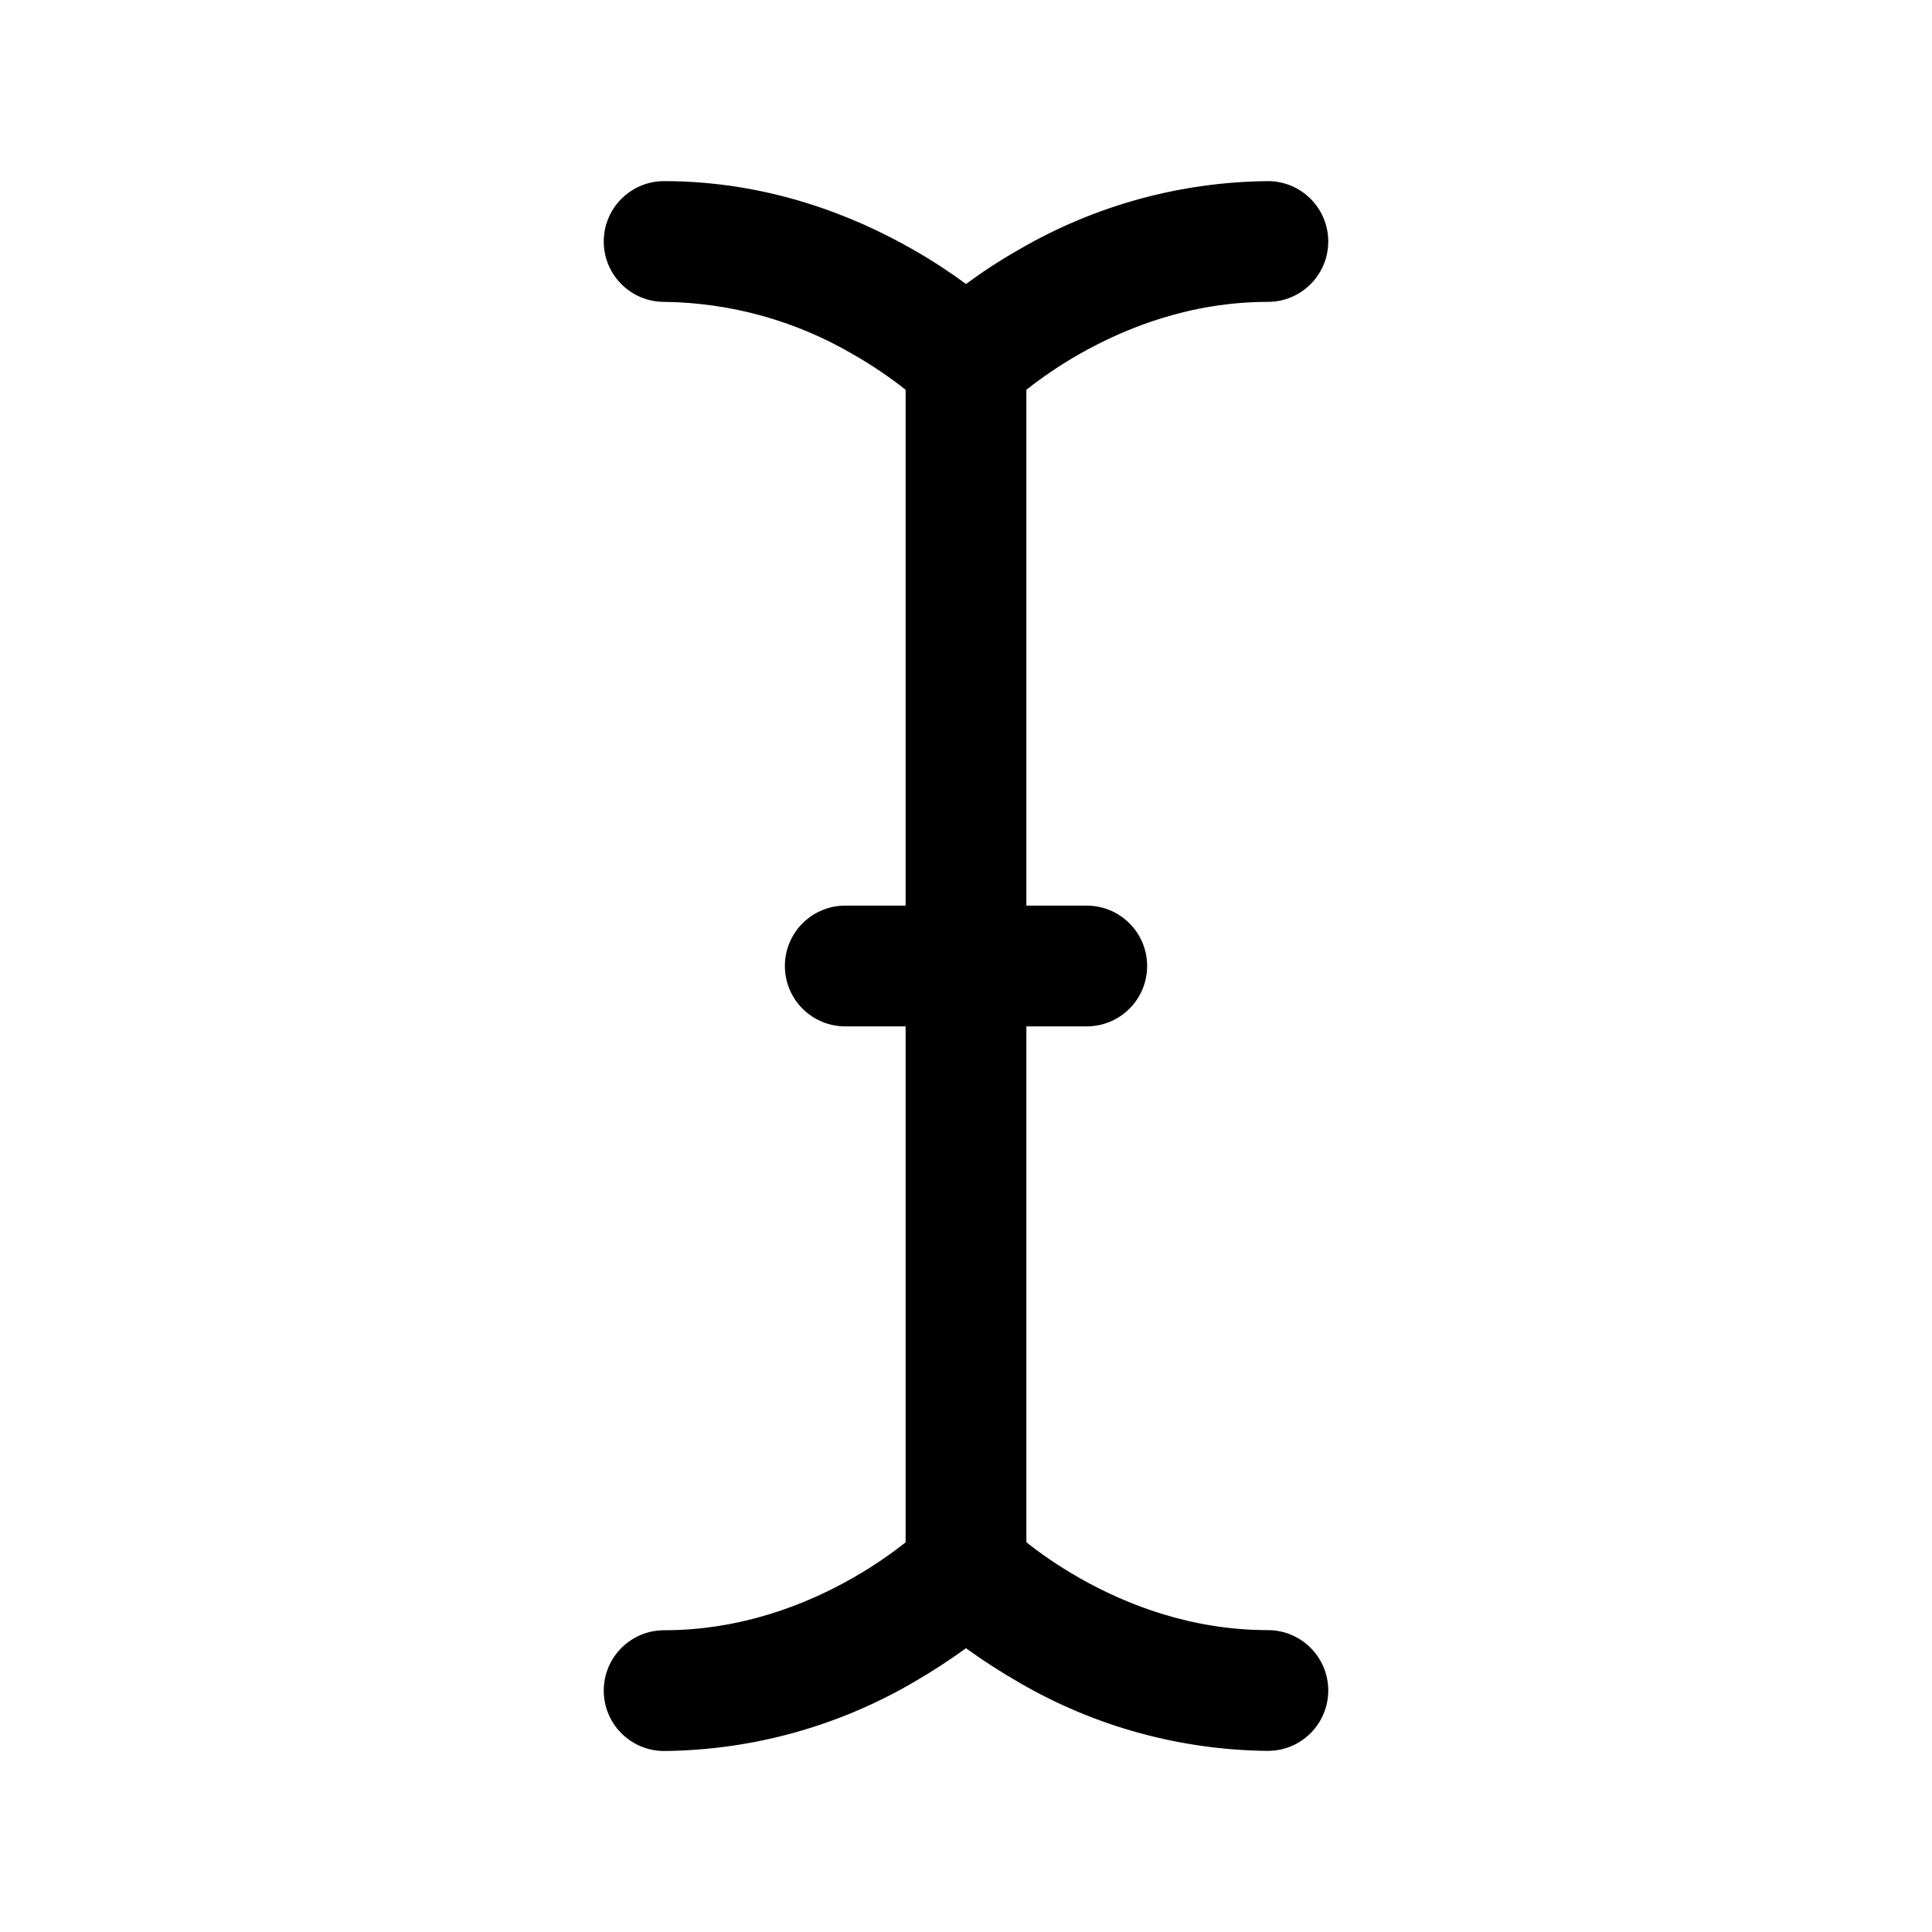
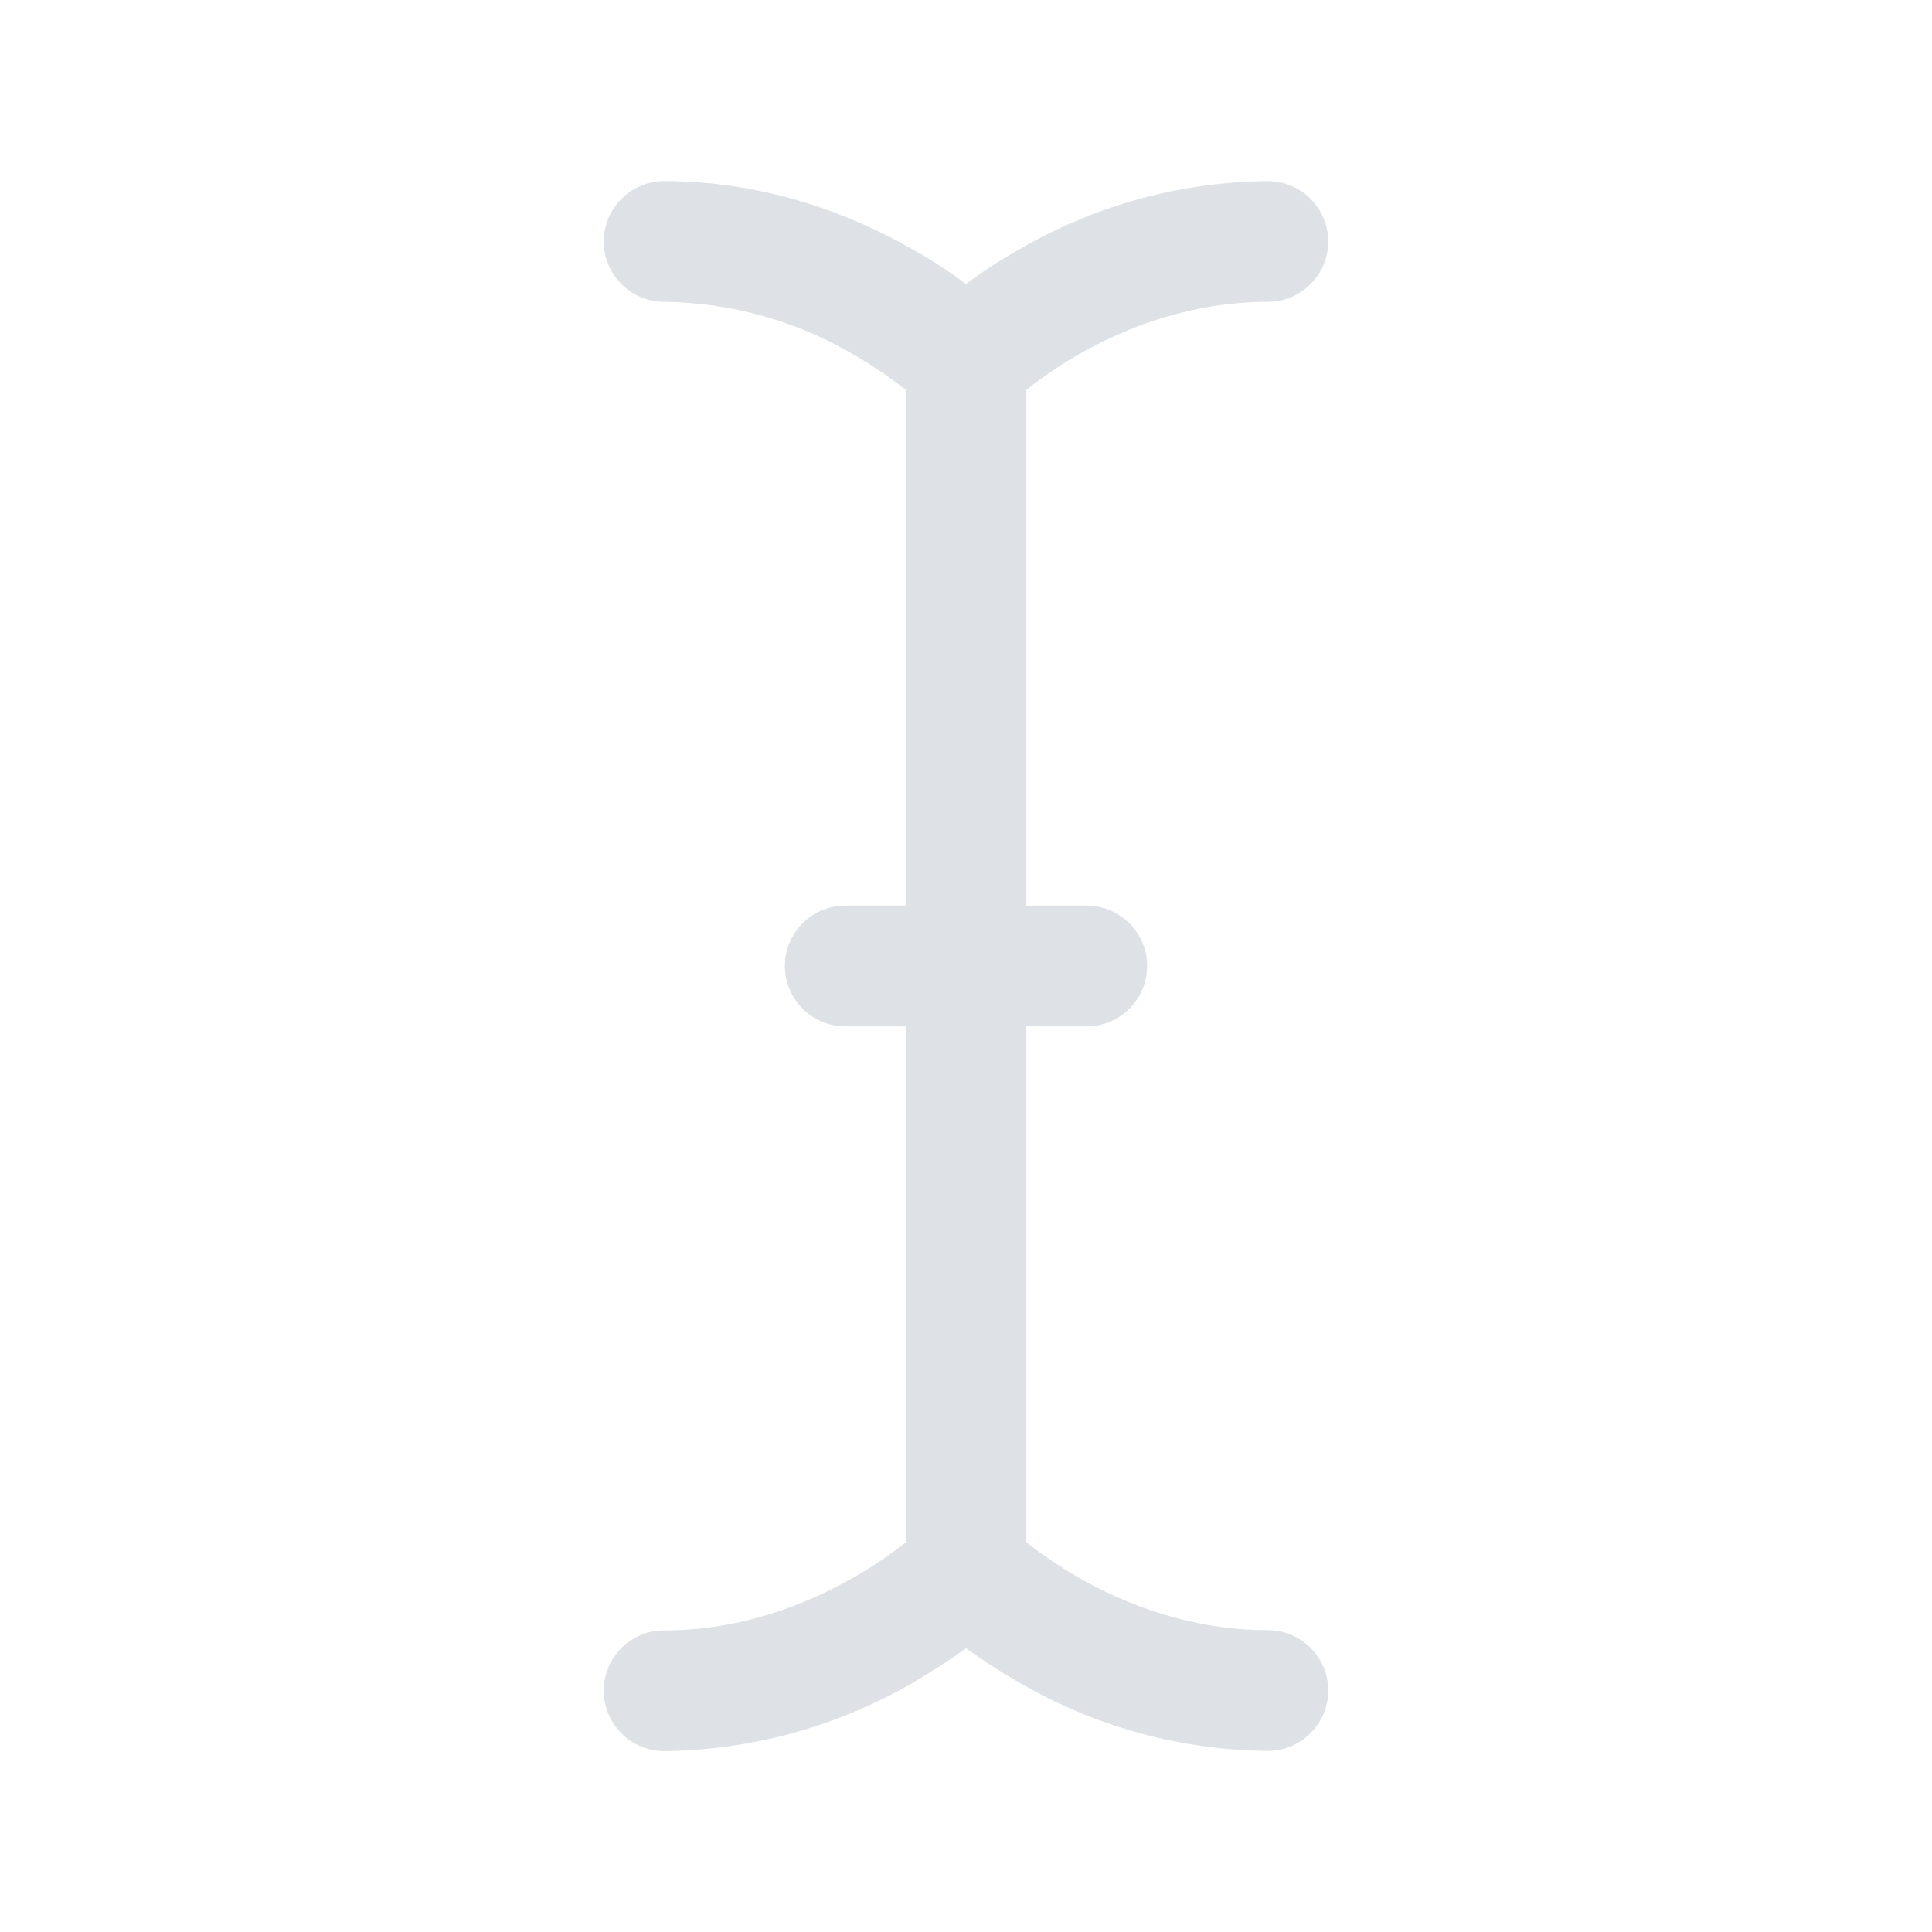
- <svg xmlns="http://www.w3.org/2000/svg" width="16" height="16" fill="currentColor" class="bi bi-cursor-text" viewBox="0 0 16 16">
-   <path d="M5 2a.5.5 0 0 1 .5-.5c.862 0 1.573.287 2.06.566.174.099.321.198.44.286.119-.088.266-.187.44-.286A4.17 4.17 0 0 1 10.5 1.5a.5.5 0 0 1 0 1c-.638 0-1.177.213-1.564.434a3.5 3.5 0 0 0-.436.294V7.5H9a.5.5 0 0 1 0 1h-.5v4.272c.1.08.248.187.436.294.387.221.926.434 1.564.434a.5.5 0 0 1 0 1 4.17 4.17 0 0 1-2.06-.566A5 5 0 0 1 8 13.65a5 5 0 0 1-.44.285 4.17 4.17 0 0 1-2.06.566.5.5 0 0 1 0-1c.638 0 1.177-.213 1.564-.434.188-.107.335-.214.436-.294V8.5H7a.5.5 0 0 1 0-1h.5V3.228a3.5 3.5 0 0 0-.436-.294A3.17 3.17 0 0 0 5.5 2.5.5.5 0 0 1 5 2m2.648 10.645" />
+ <svg xmlns="http://www.w3.org/2000/svg" width="32px" height="32px" viewBox="0 0 32 32" version="1.1">
+   <g id="surface1">
+     <path style=" stroke:none;fill-rule:nonzero;fill:rgb(87.059%,88.627%,90.196%);fill-opacity:1;" d="M 10 4 C 10 3.449 10.449 3 11 3 C 12.723 3 14.145 3.574 15.121 4.133 C 15.469 4.328 15.762 4.527 16 4.703 C 16.238 4.527 16.531 4.328 16.879 4.133 C 18.133 3.402 19.551 3.012 21 3 C 21.551 3 22 3.449 22 4 C 22 4.551 21.551 5 21 5 C 19.723 5 18.645 5.426 17.871 5.867 C 17.566 6.043 17.277 6.238 17 6.457 L 17 15 L 18 15 C 18.551 15 19 15.449 19 16 C 19 16.551 18.551 17 18 17 L 17 17 L 17 25.543 C 17.199 25.703 17.496 25.918 17.871 26.133 C 18.645 26.574 19.723 27 21 27 C 21.551 27 22 27.449 22 28 C 22 28.551 21.551 29 21 29 C 19.551 28.988 18.133 28.598 16.879 27.867 C 16.578 27.695 16.285 27.504 16 27.301 C 15.719 27.504 15.422 27.695 15.121 27.871 C 13.867 28.598 12.449 28.988 11 29.004 C 10.449 29.004 10 28.555 10 28.004 C 10 27.449 10.449 27.004 11 27.004 C 12.277 27.004 13.355 26.574 14.129 26.133 C 14.504 25.922 14.797 25.707 15 25.547 L 15 17 L 14 17 C 13.449 17 13 16.551 13 16 C 13 15.449 13.449 15 14 15 L 15 15 L 15 6.457 C 14.723 6.238 14.434 6.043 14.129 5.867 C 13.18 5.312 12.102 5.012 11 5 C 10.449 5 10 4.551 10 4 M 15.297 25.289 " />
+   </g>
</svg>
